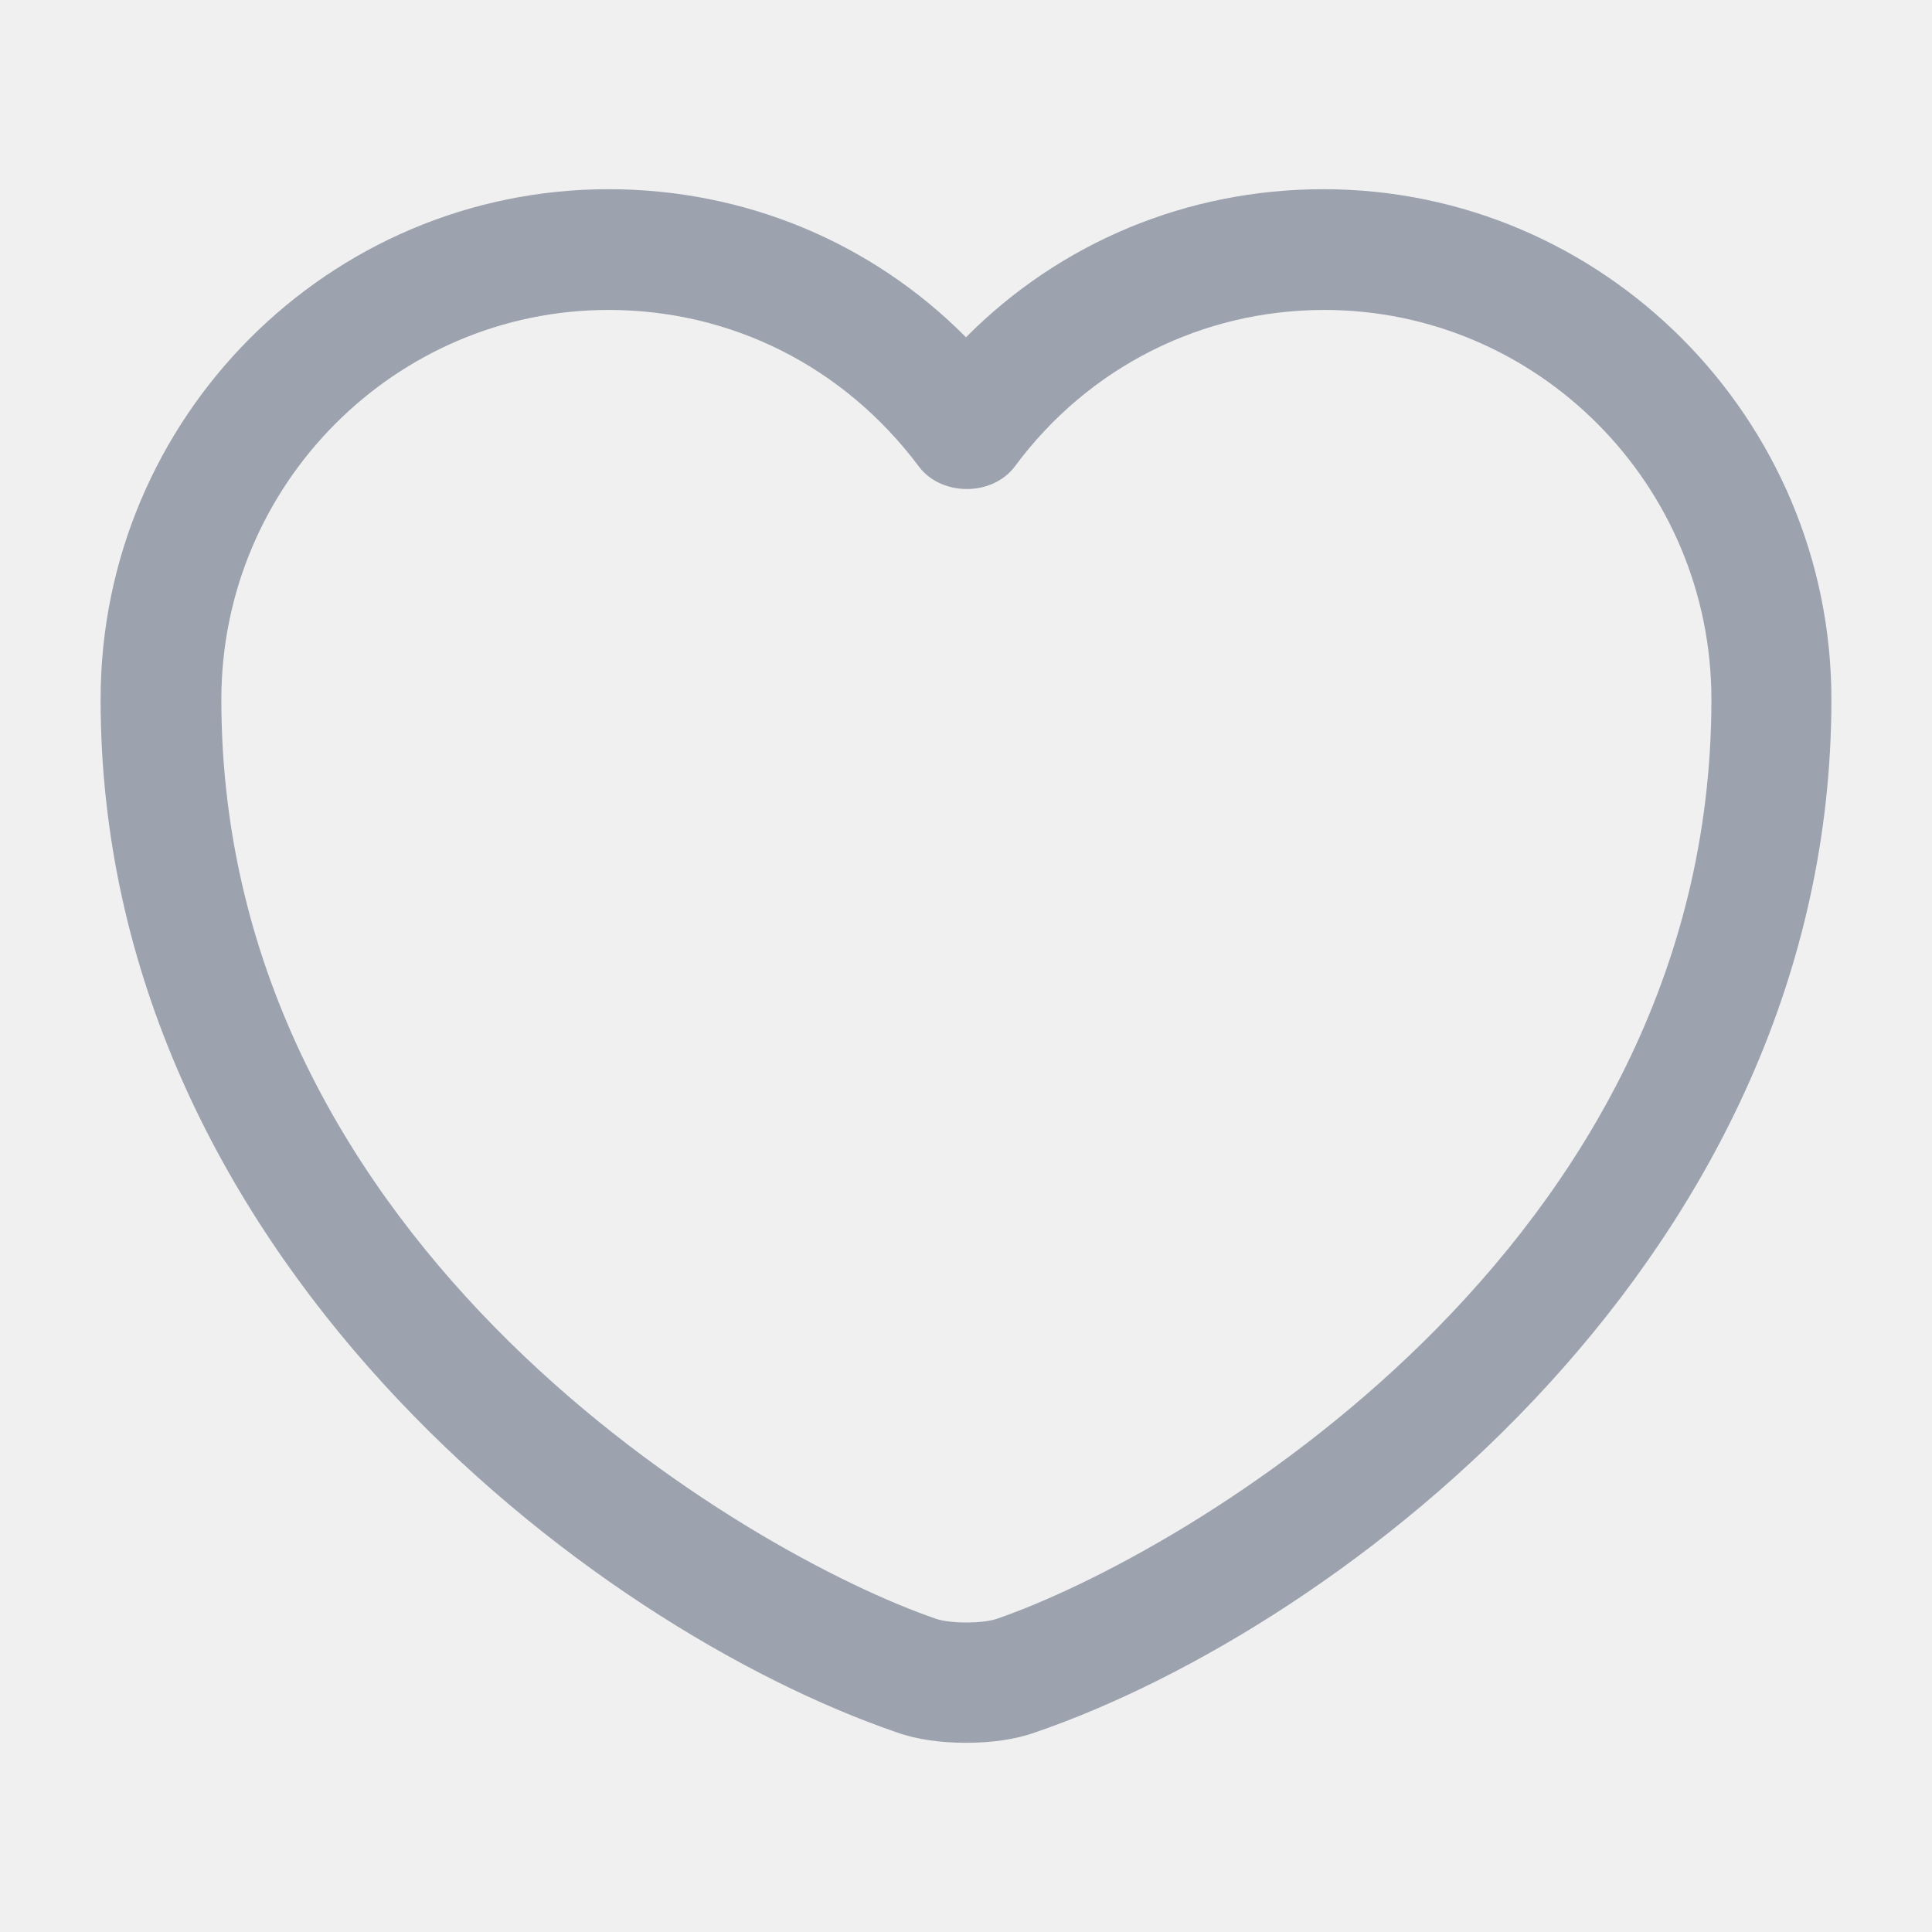
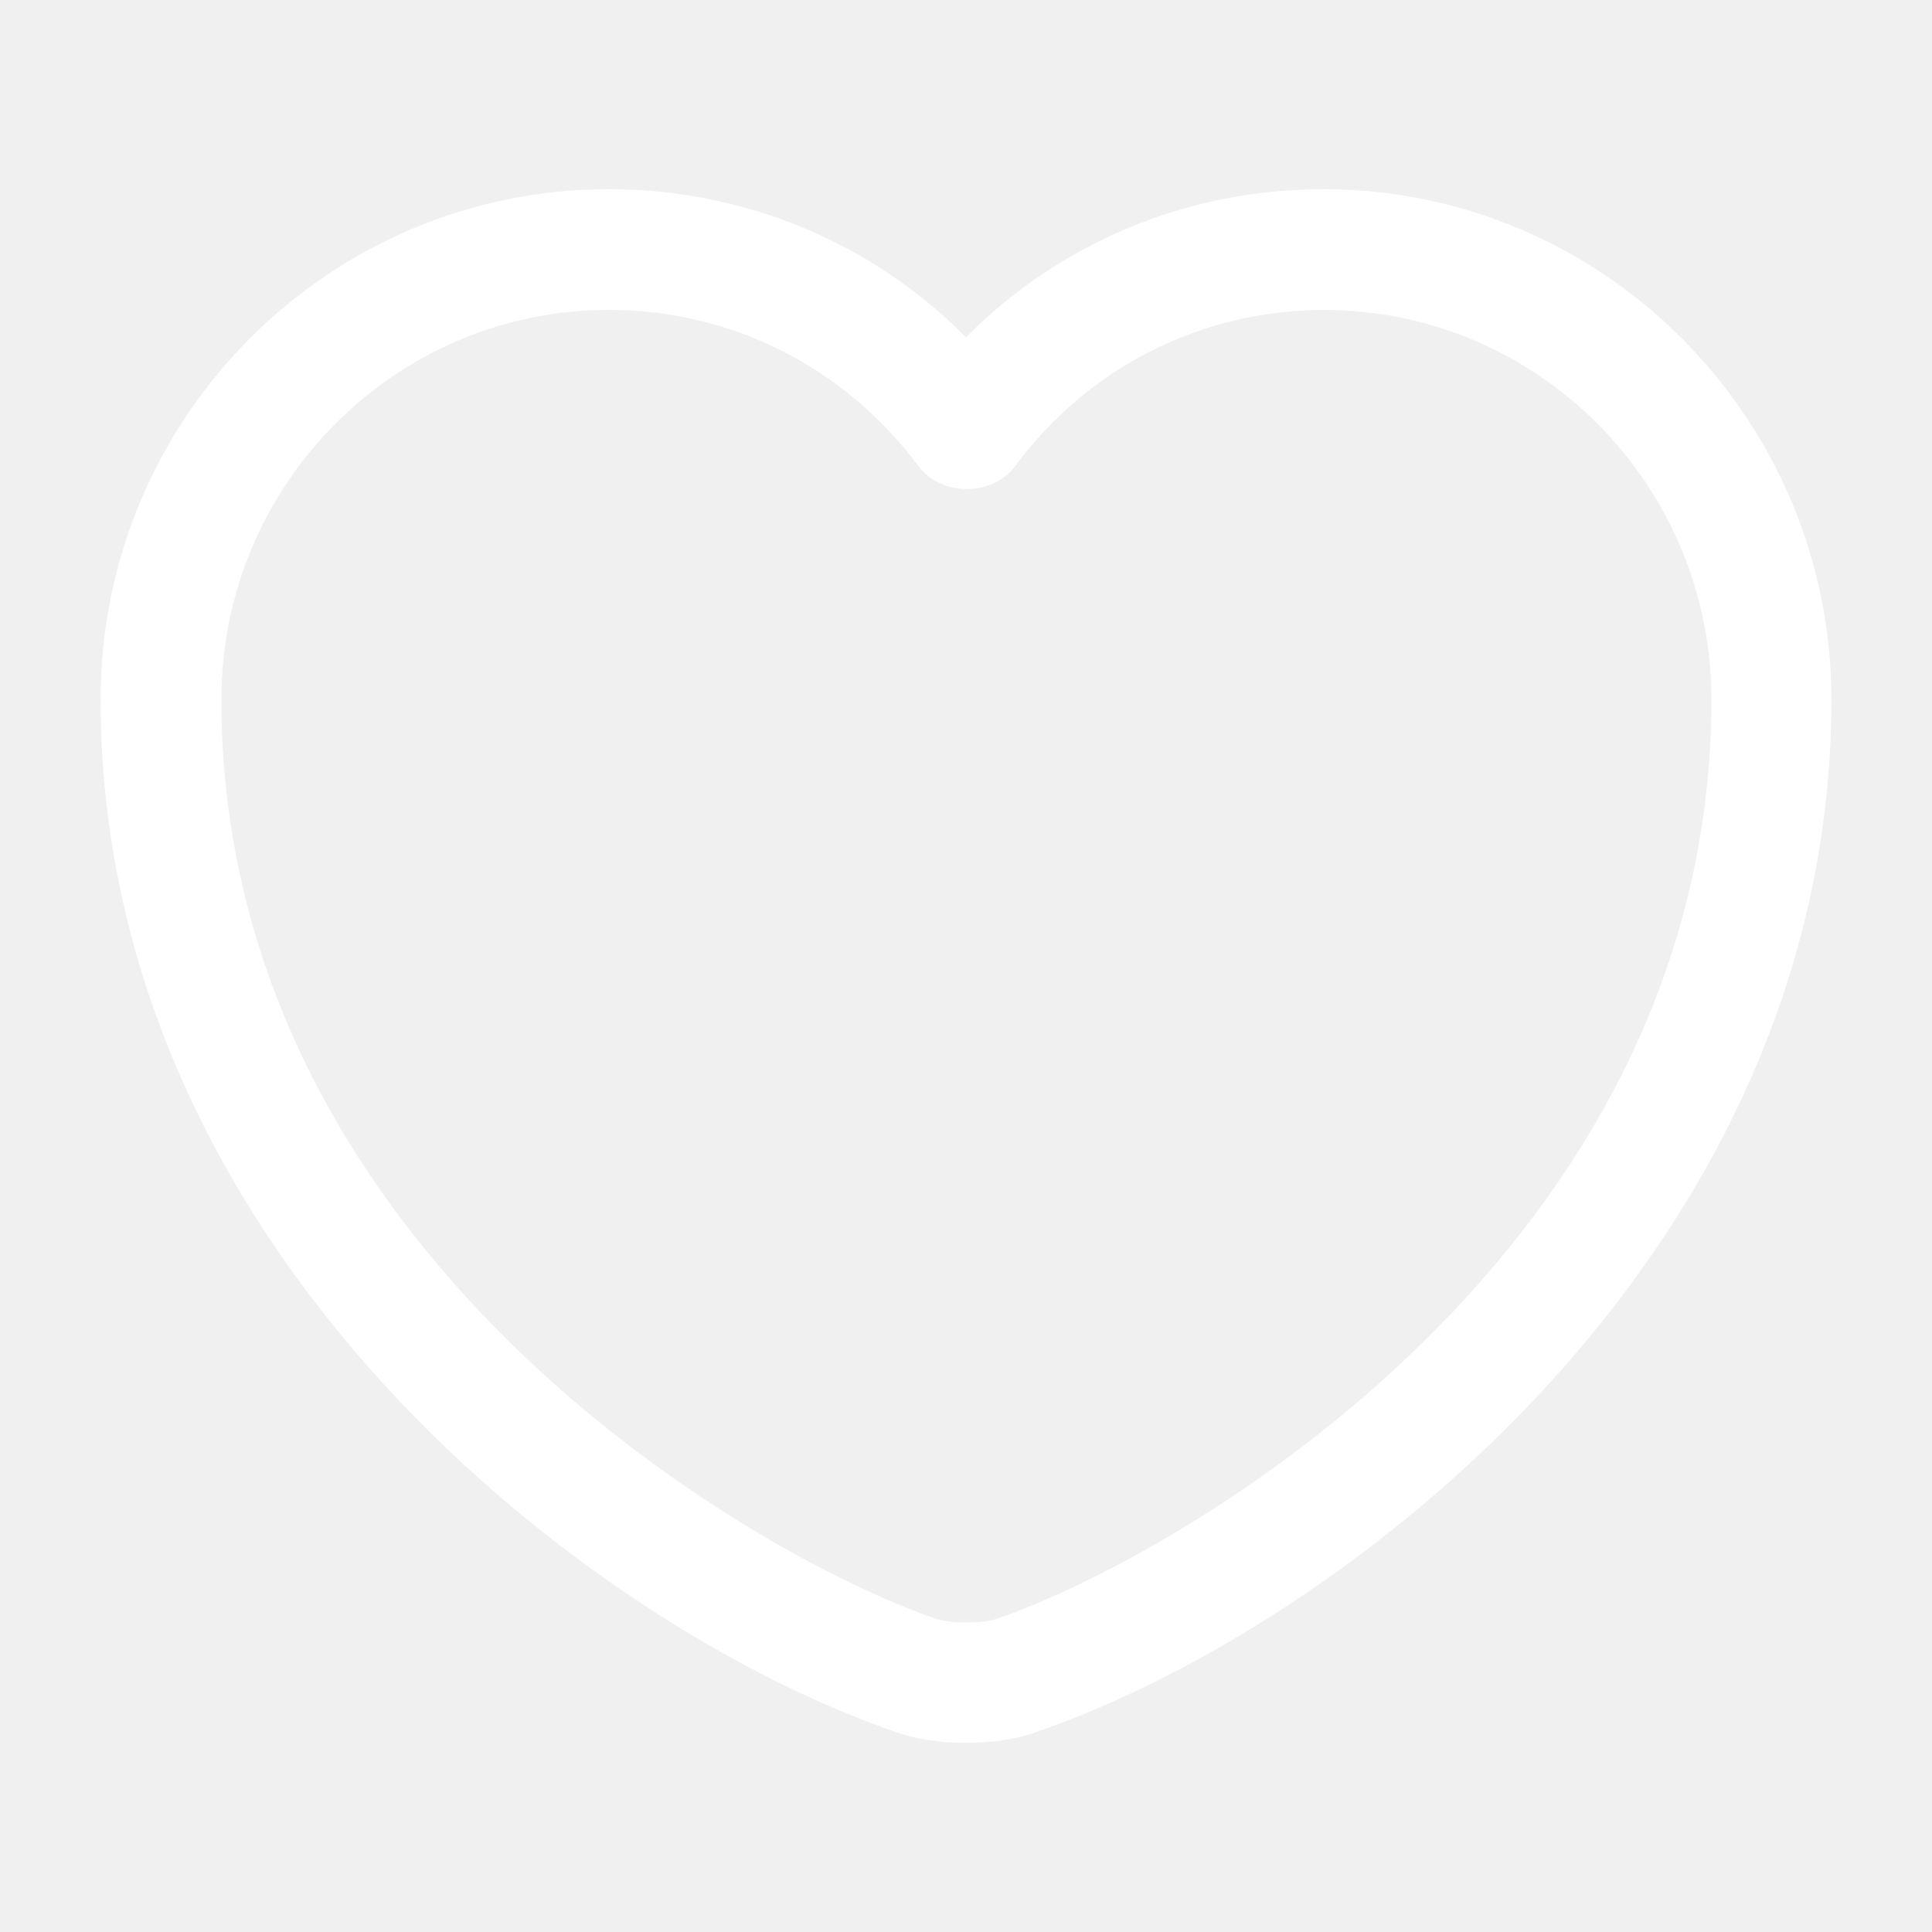
<svg xmlns="http://www.w3.org/2000/svg" width="28" height="28" viewBox="0 0 28 28" fill="none">
-   <path d="M14 25.258C13.639 25.258 13.289 25.212 12.997 25.107C8.54 23.578 1.458 18.153 1.458 10.138C1.458 6.055 4.76 2.742 8.82 2.742C10.792 2.742 12.635 3.512 14 4.888C15.365 3.512 17.209 2.742 19.18 2.742C23.24 2.742 26.542 6.067 26.542 10.138C26.542 18.165 19.46 23.578 15.004 25.107C14.712 25.212 14.362 25.258 14 25.258ZM8.82 4.492C5.729 4.492 3.208 7.023 3.208 10.138C3.208 18.107 10.873 22.54 13.569 23.462C13.778 23.532 14.233 23.532 14.444 23.462C17.127 22.54 24.803 18.118 24.803 10.138C24.803 7.023 22.284 4.492 19.192 4.492C17.419 4.492 15.774 5.32 14.712 6.755C14.385 7.198 13.639 7.198 13.312 6.755C12.227 5.308 10.594 4.492 8.82 4.492Z" fill="#9CA3AF" />
+   <path d="M14 25.258C13.639 25.258 13.289 25.212 12.997 25.107C8.54 23.578 1.458 18.153 1.458 10.138C1.458 6.055 4.76 2.742 8.82 2.742C10.792 2.742 12.635 3.512 14 4.888C15.365 3.512 17.209 2.742 19.18 2.742C23.24 2.742 26.542 6.067 26.542 10.138C26.542 18.165 19.46 23.578 15.004 25.107C14.712 25.212 14.362 25.258 14 25.258ZM8.82 4.492C5.729 4.492 3.208 7.023 3.208 10.138C3.208 18.107 10.873 22.54 13.569 23.462C13.778 23.532 14.233 23.532 14.444 23.462C17.127 22.54 24.803 18.118 24.803 10.138C24.803 7.023 22.284 4.492 19.192 4.492C17.419 4.492 15.774 5.32 14.712 6.755C14.385 7.198 13.639 7.198 13.312 6.755C12.227 5.308 10.594 4.492 8.82 4.492Z" fill="#FFFFFF" />
</svg>
